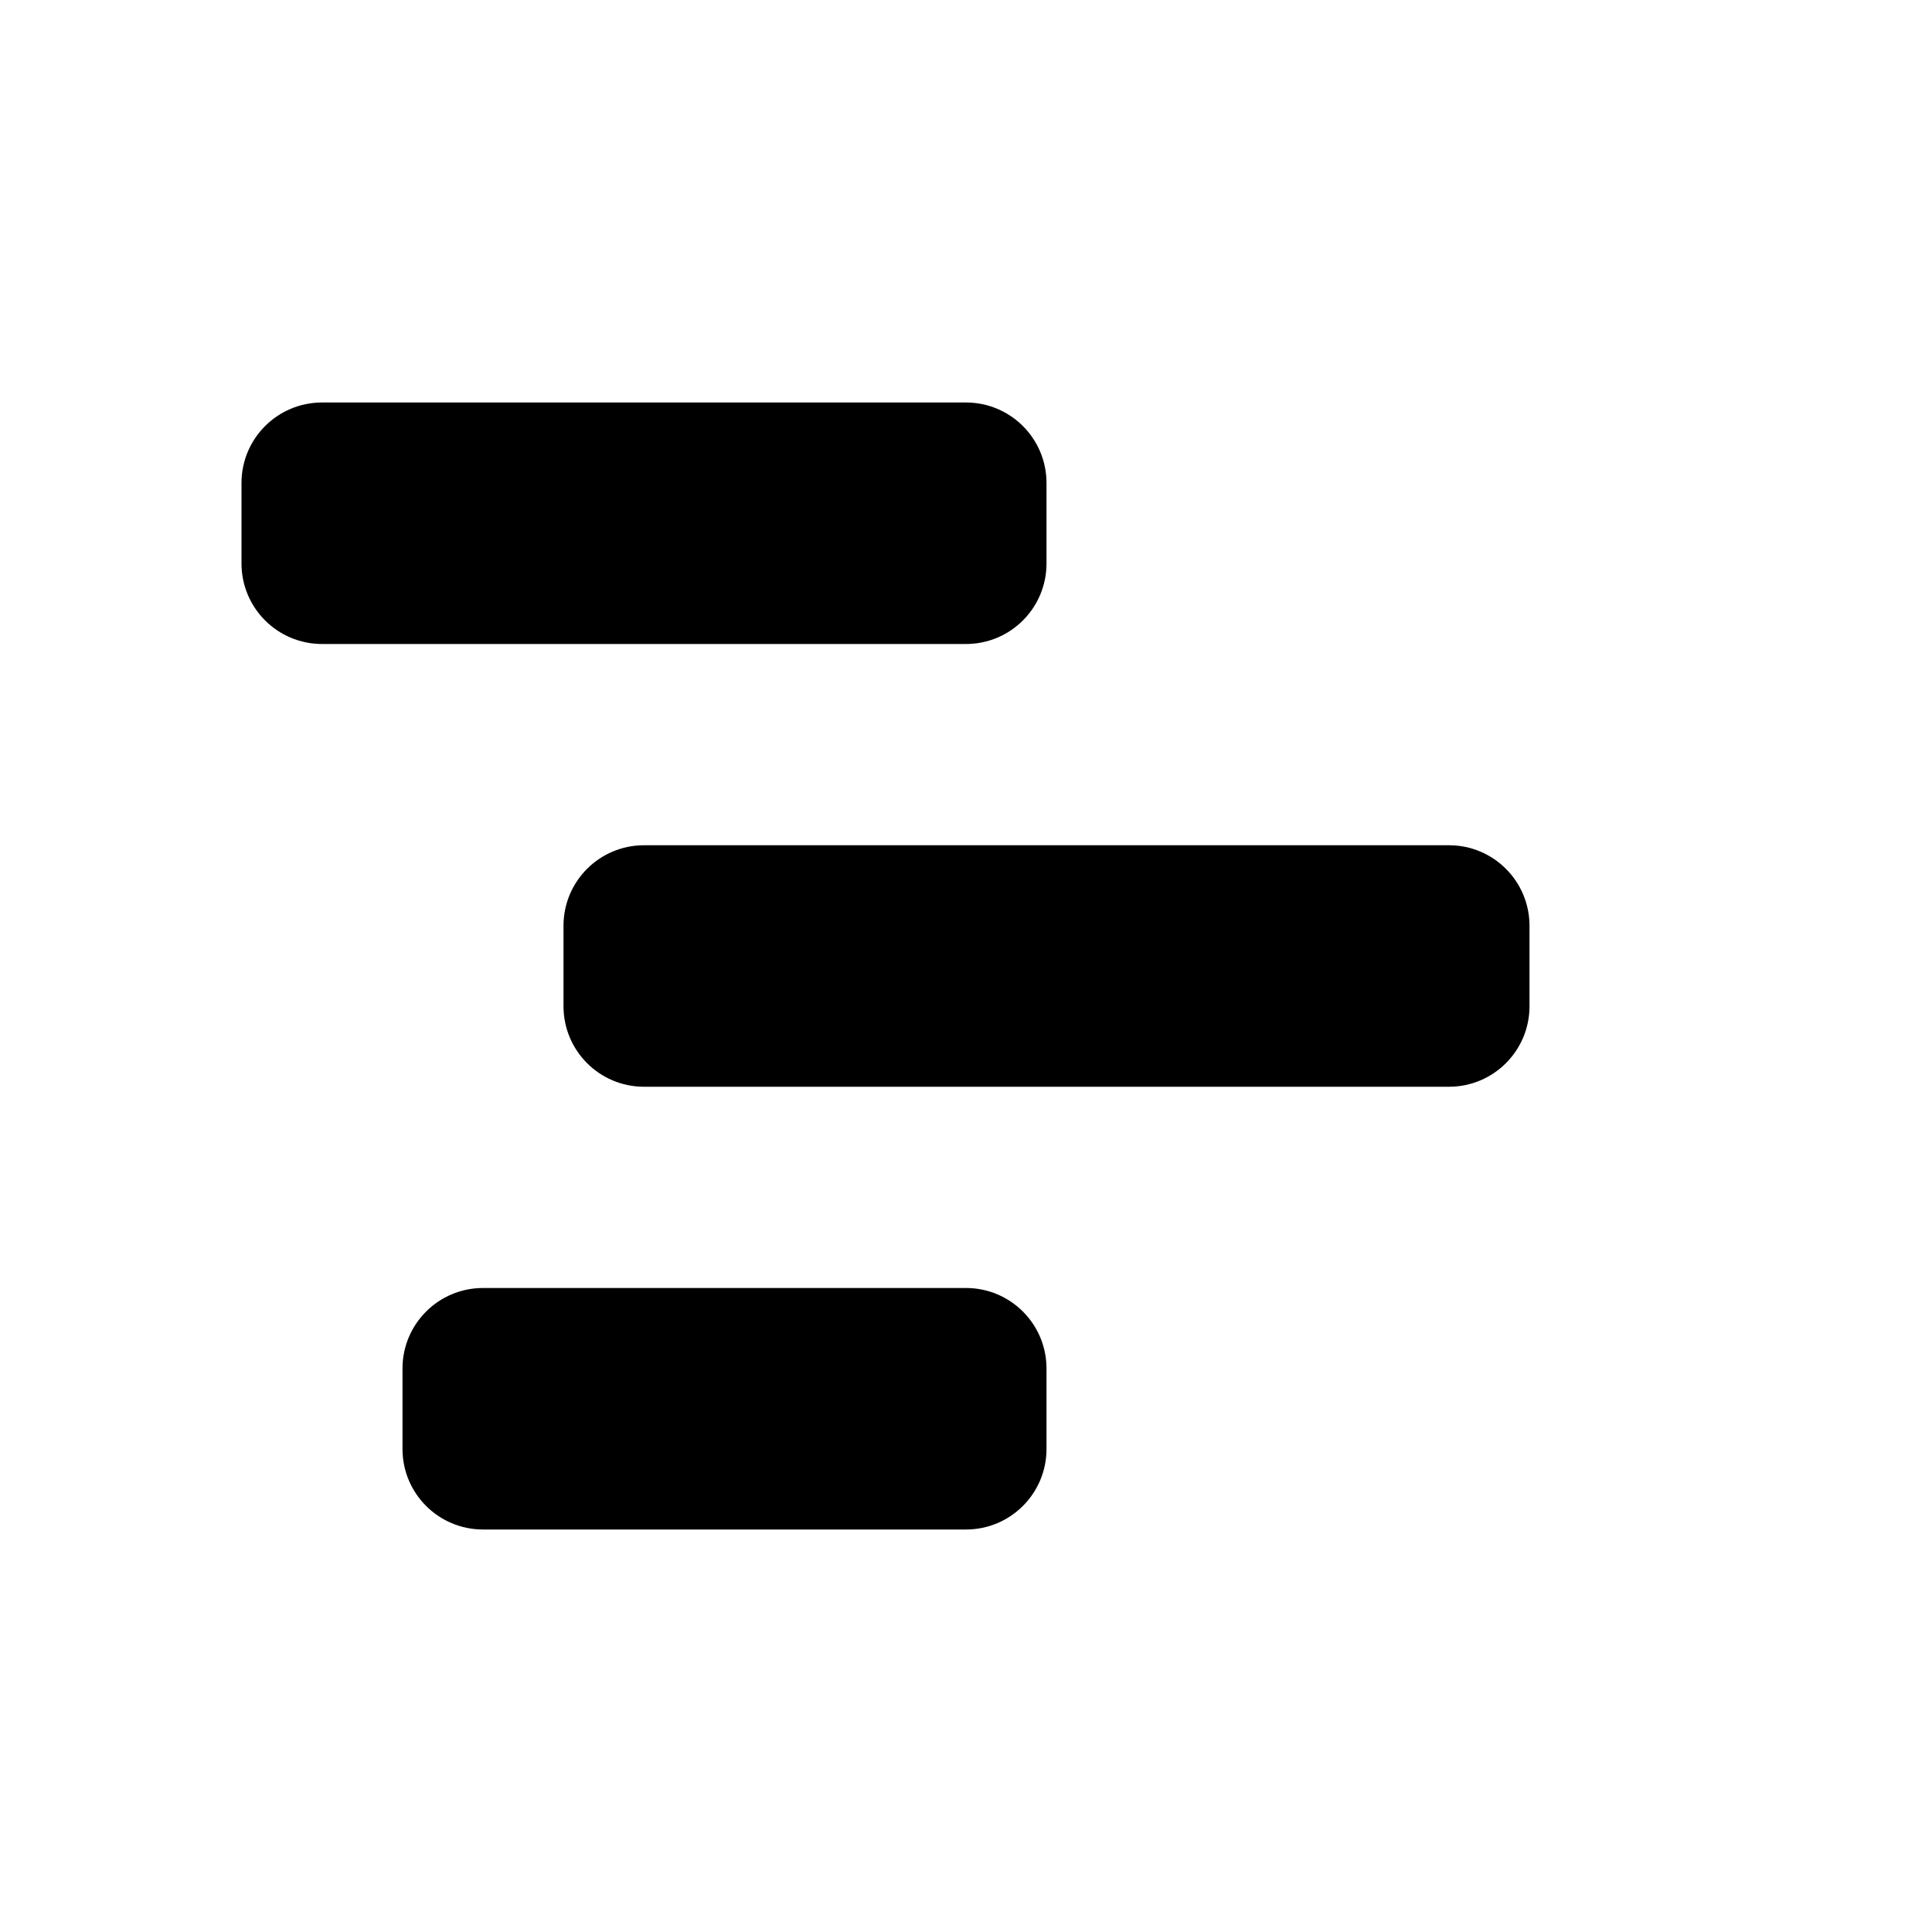
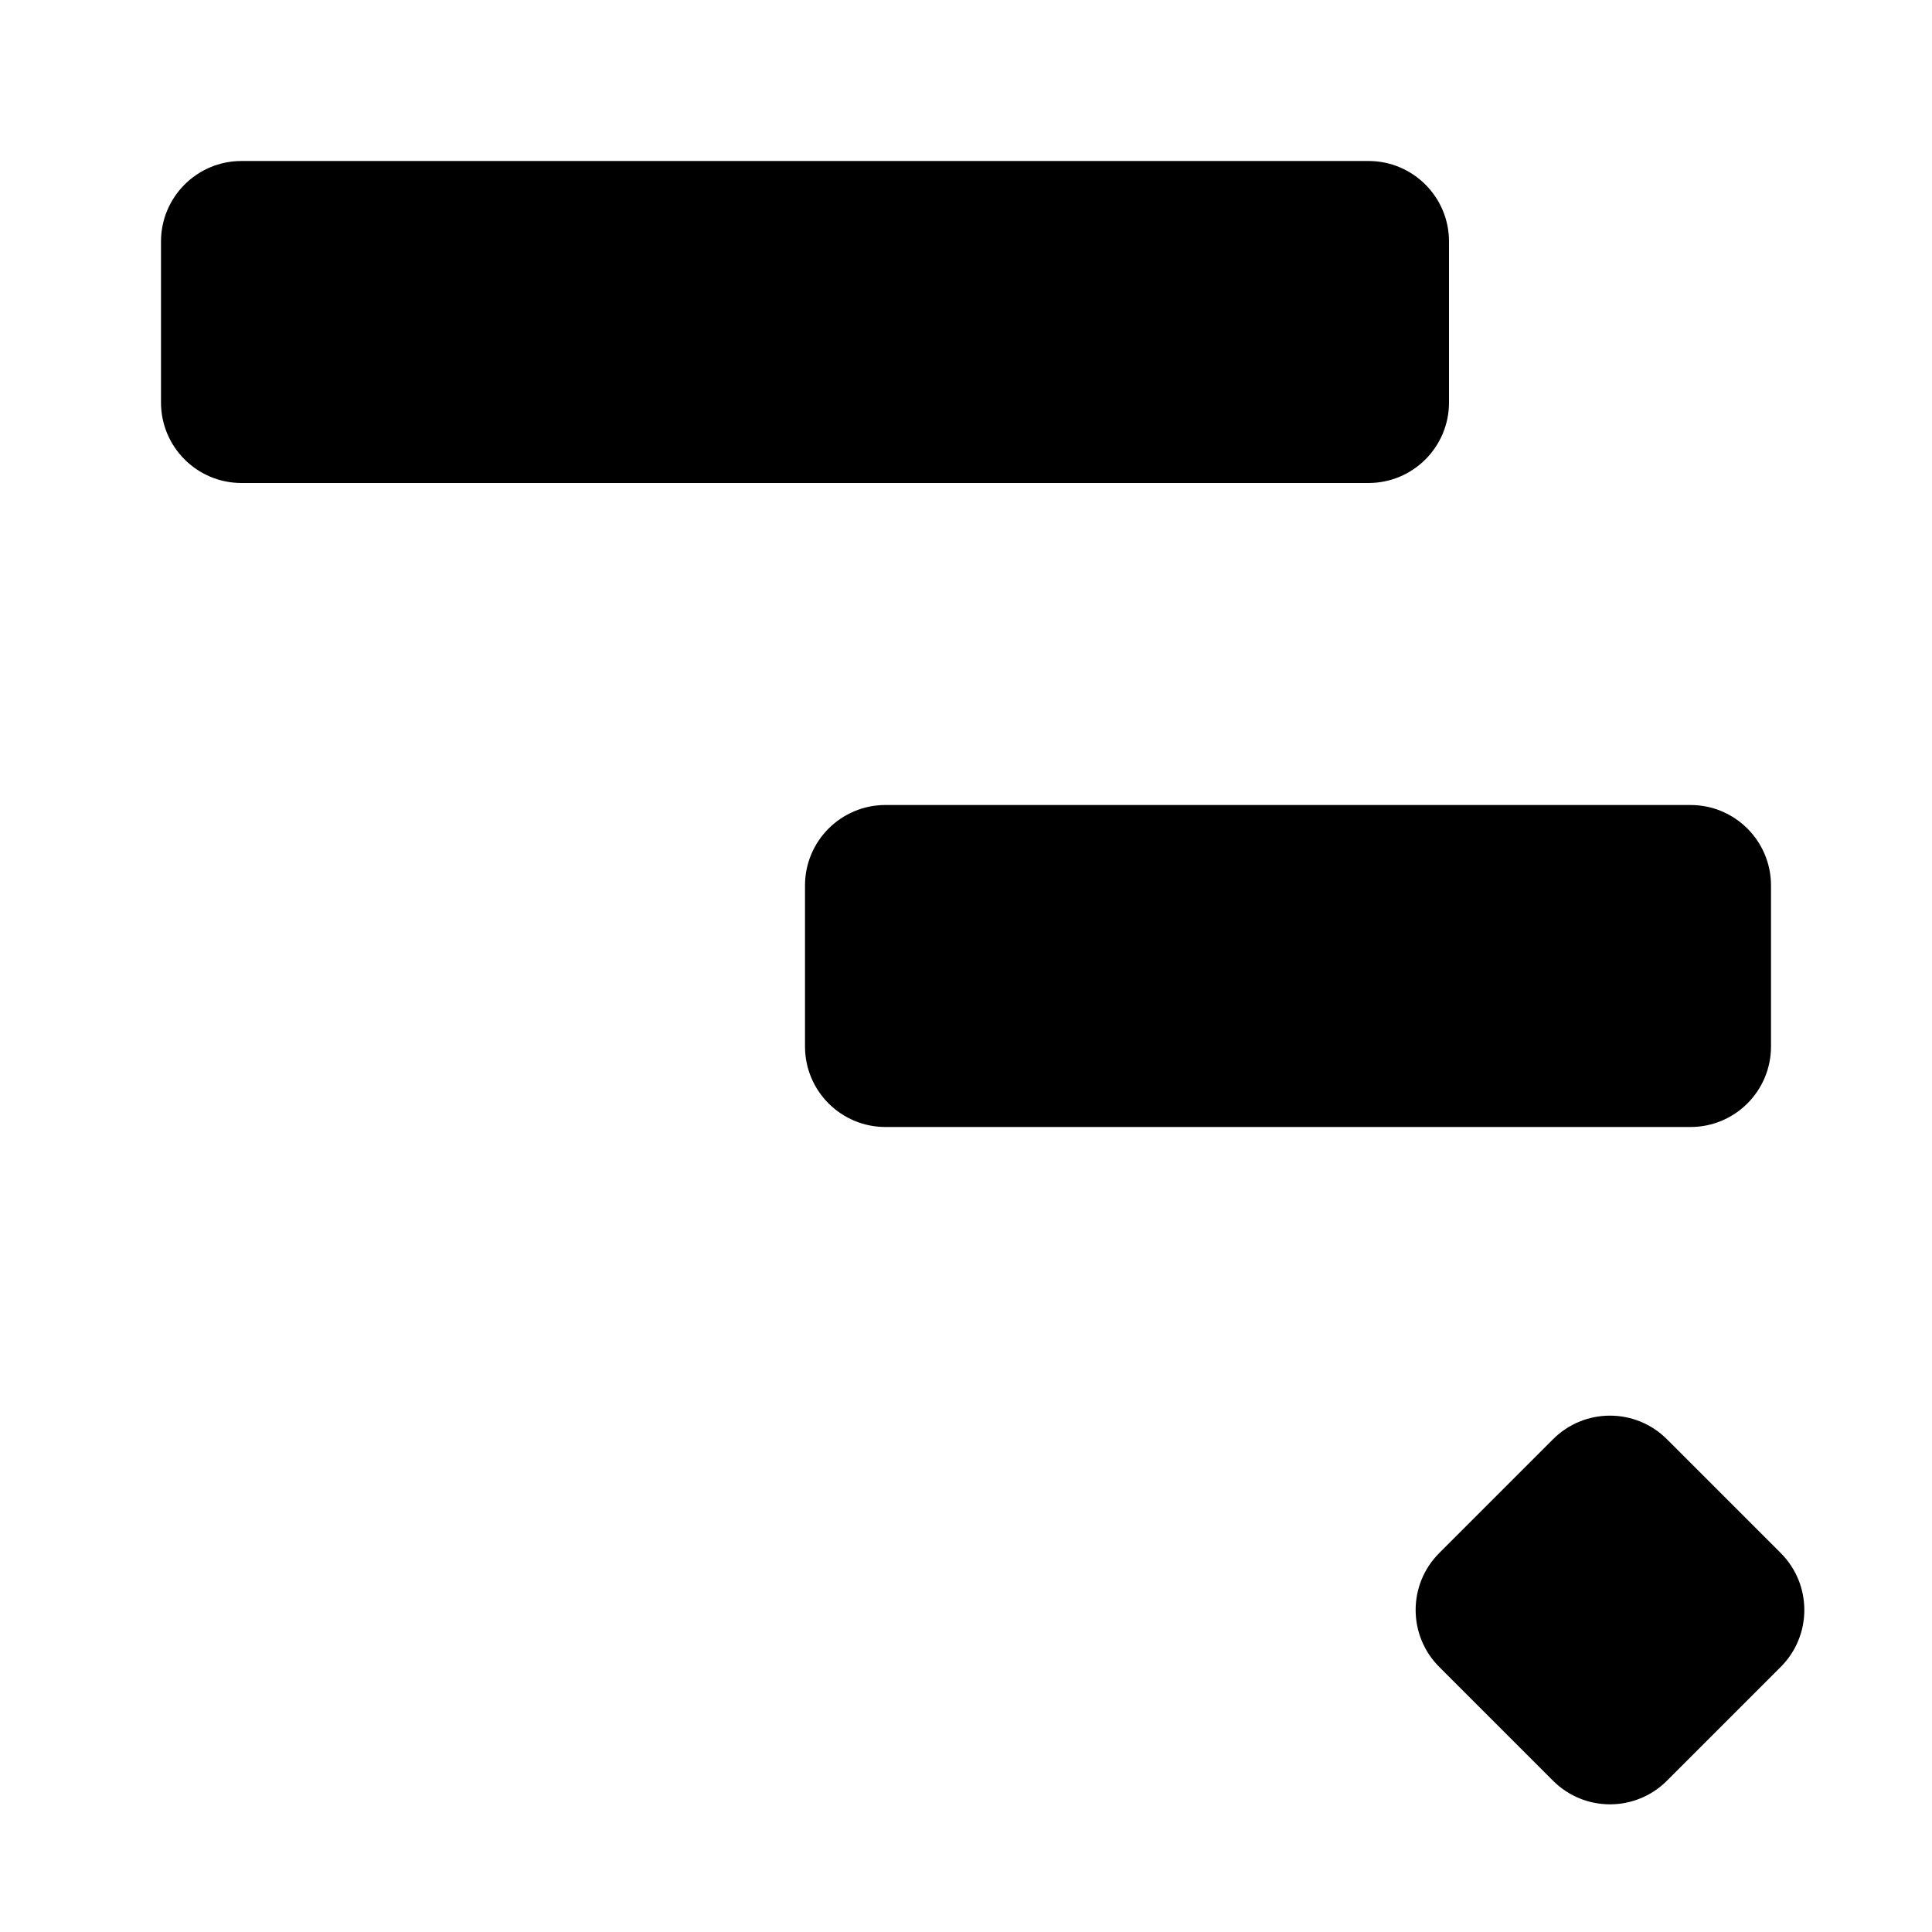
- <svg xmlns="http://www.w3.org/2000/svg" width="24" height="24" viewBox="0 0 24 24">
-   <rect x="3" y="5" width="10" height="3" rx="1" fill="currentColor" />
-   <rect x="7" y="10.5" width="12" height="3" rx="1" fill="currentColor" />
-   <rect x="5" y="16" width="8" height="3" rx="1" fill="currentColor" />
+ <svg xmlns="http://www.w3.org/2000/svg" width="24" height="24" version="1.1" viewBox="0 0 24 24">
+   <rect x="2" y="2" width="16" height="4" rx="1" ry="1" />
+   <rect x="10" y="10" width="12" height="4" rx="1" ry="1" />
+   <rect transform="rotate(135)" x="-2" y="-30.284" width="4" height="4" rx="1" ry="1" />
</svg>
